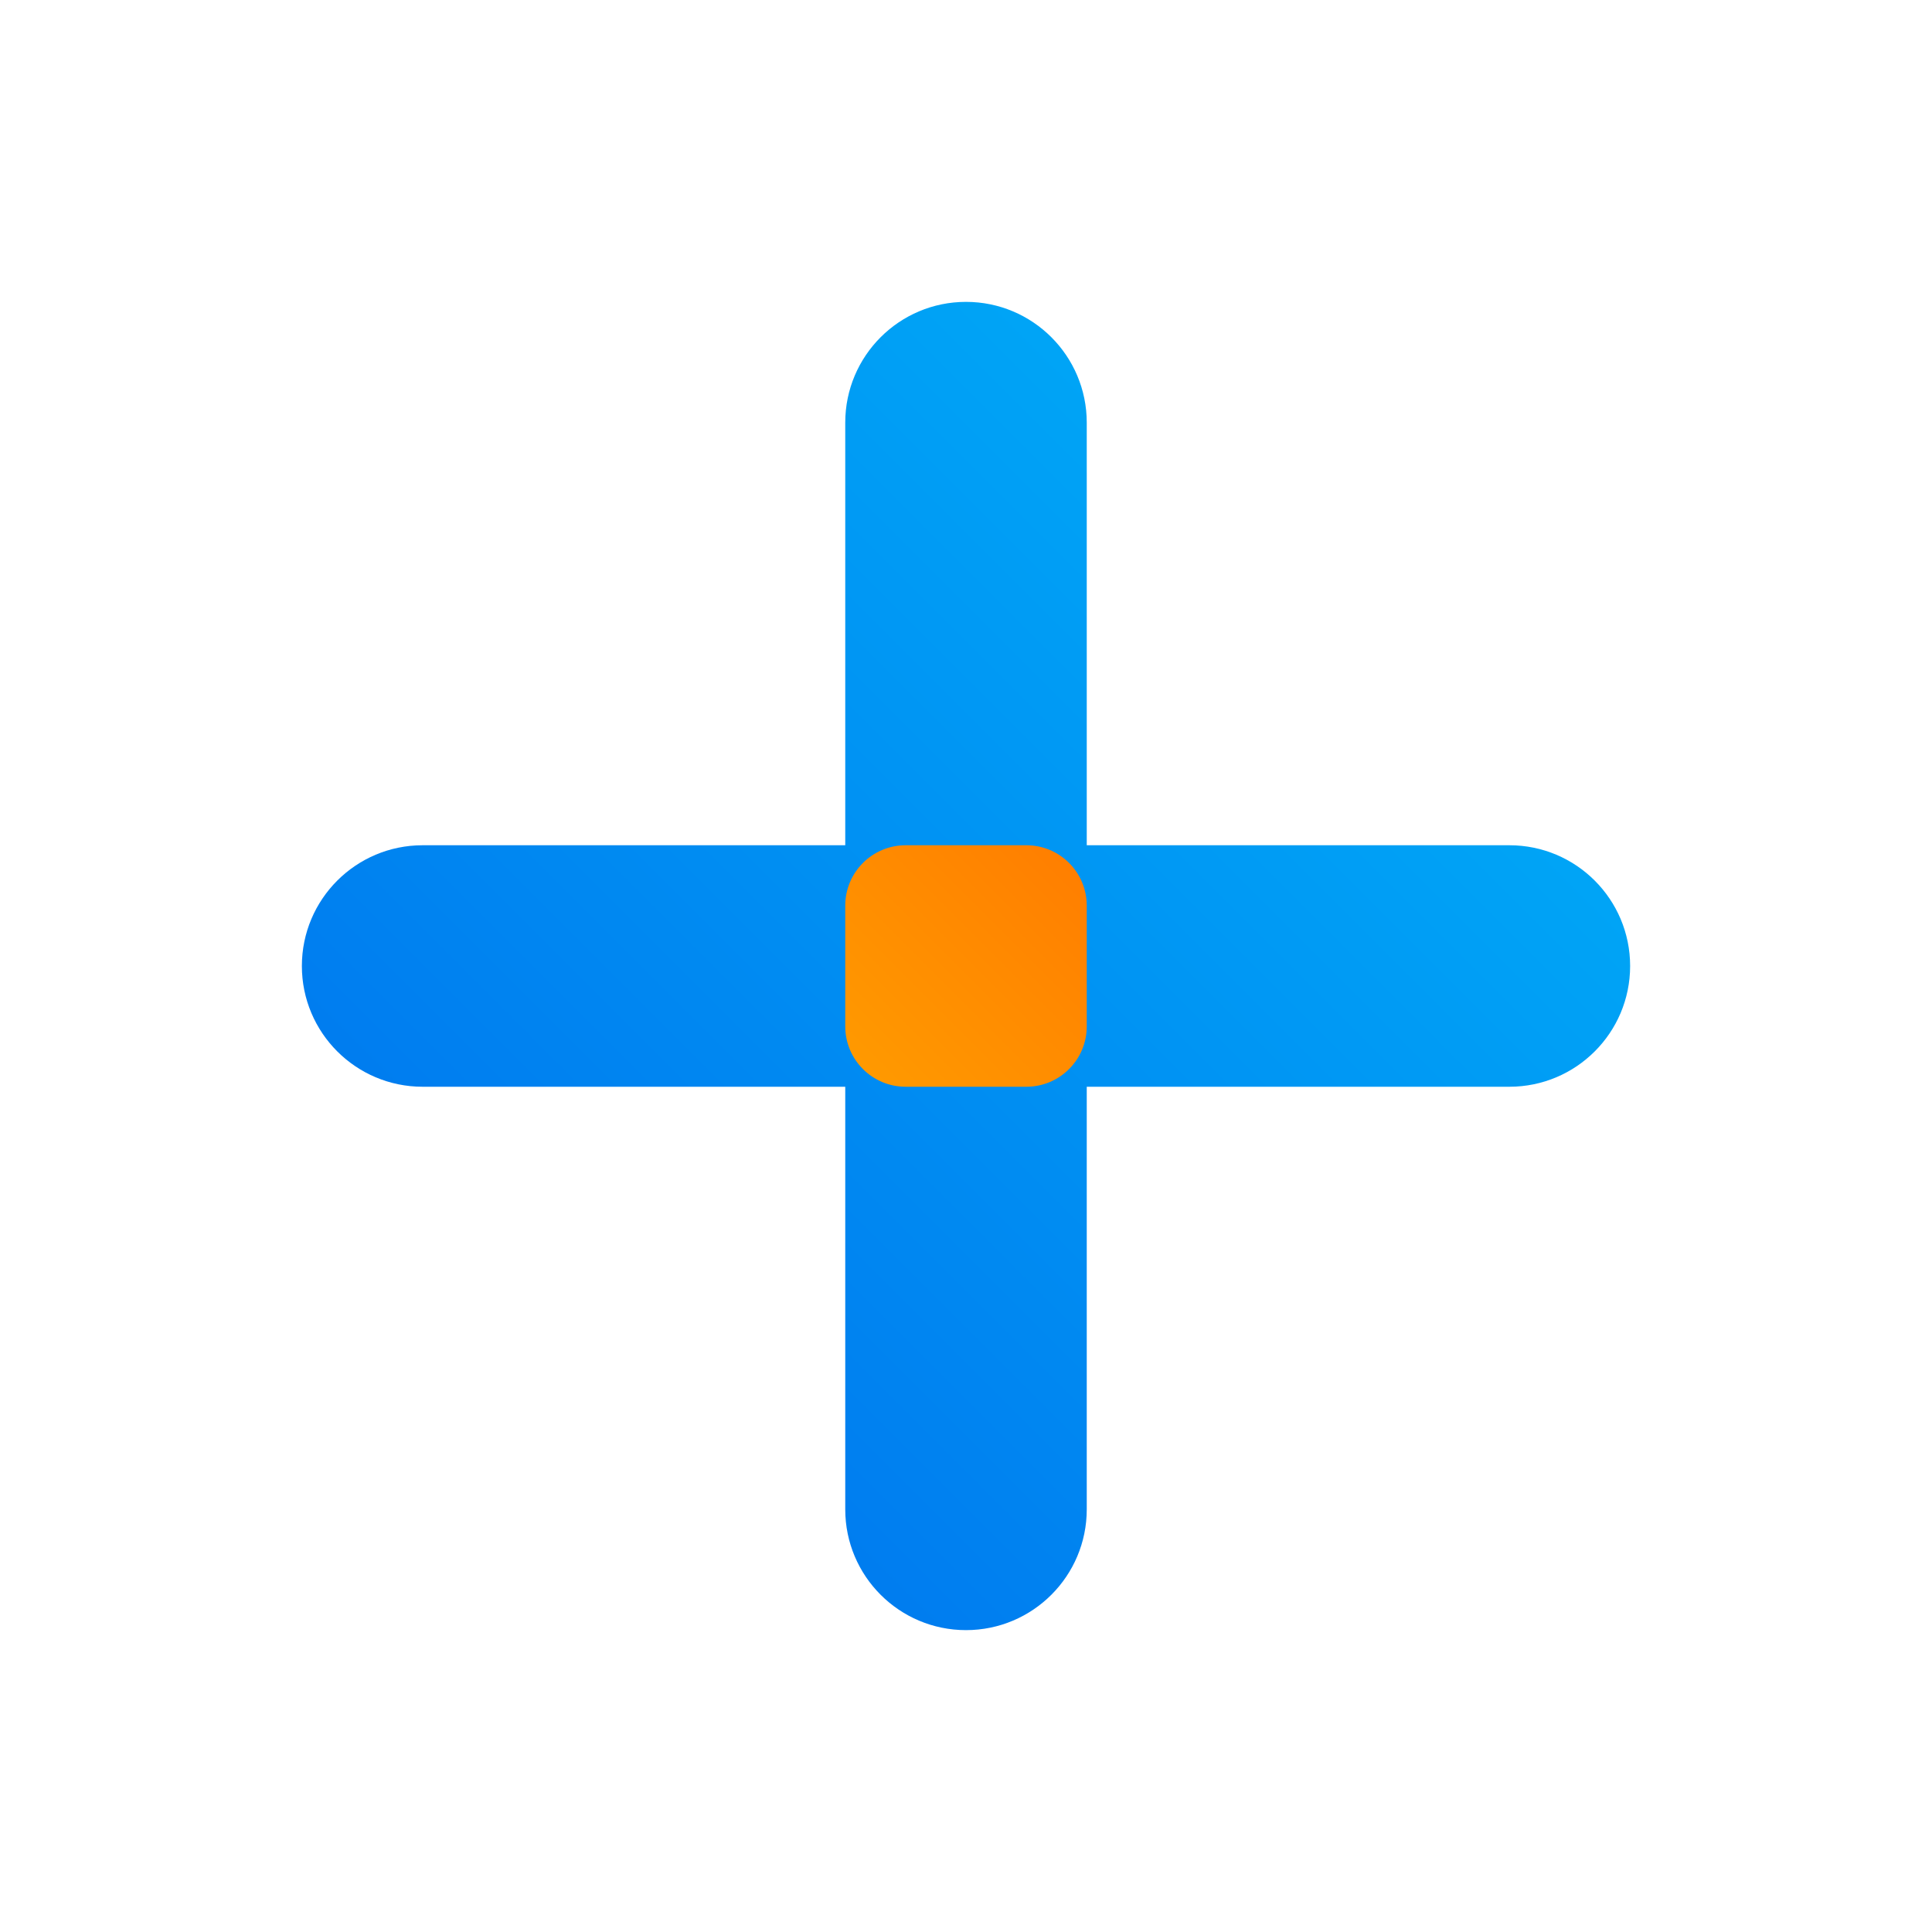
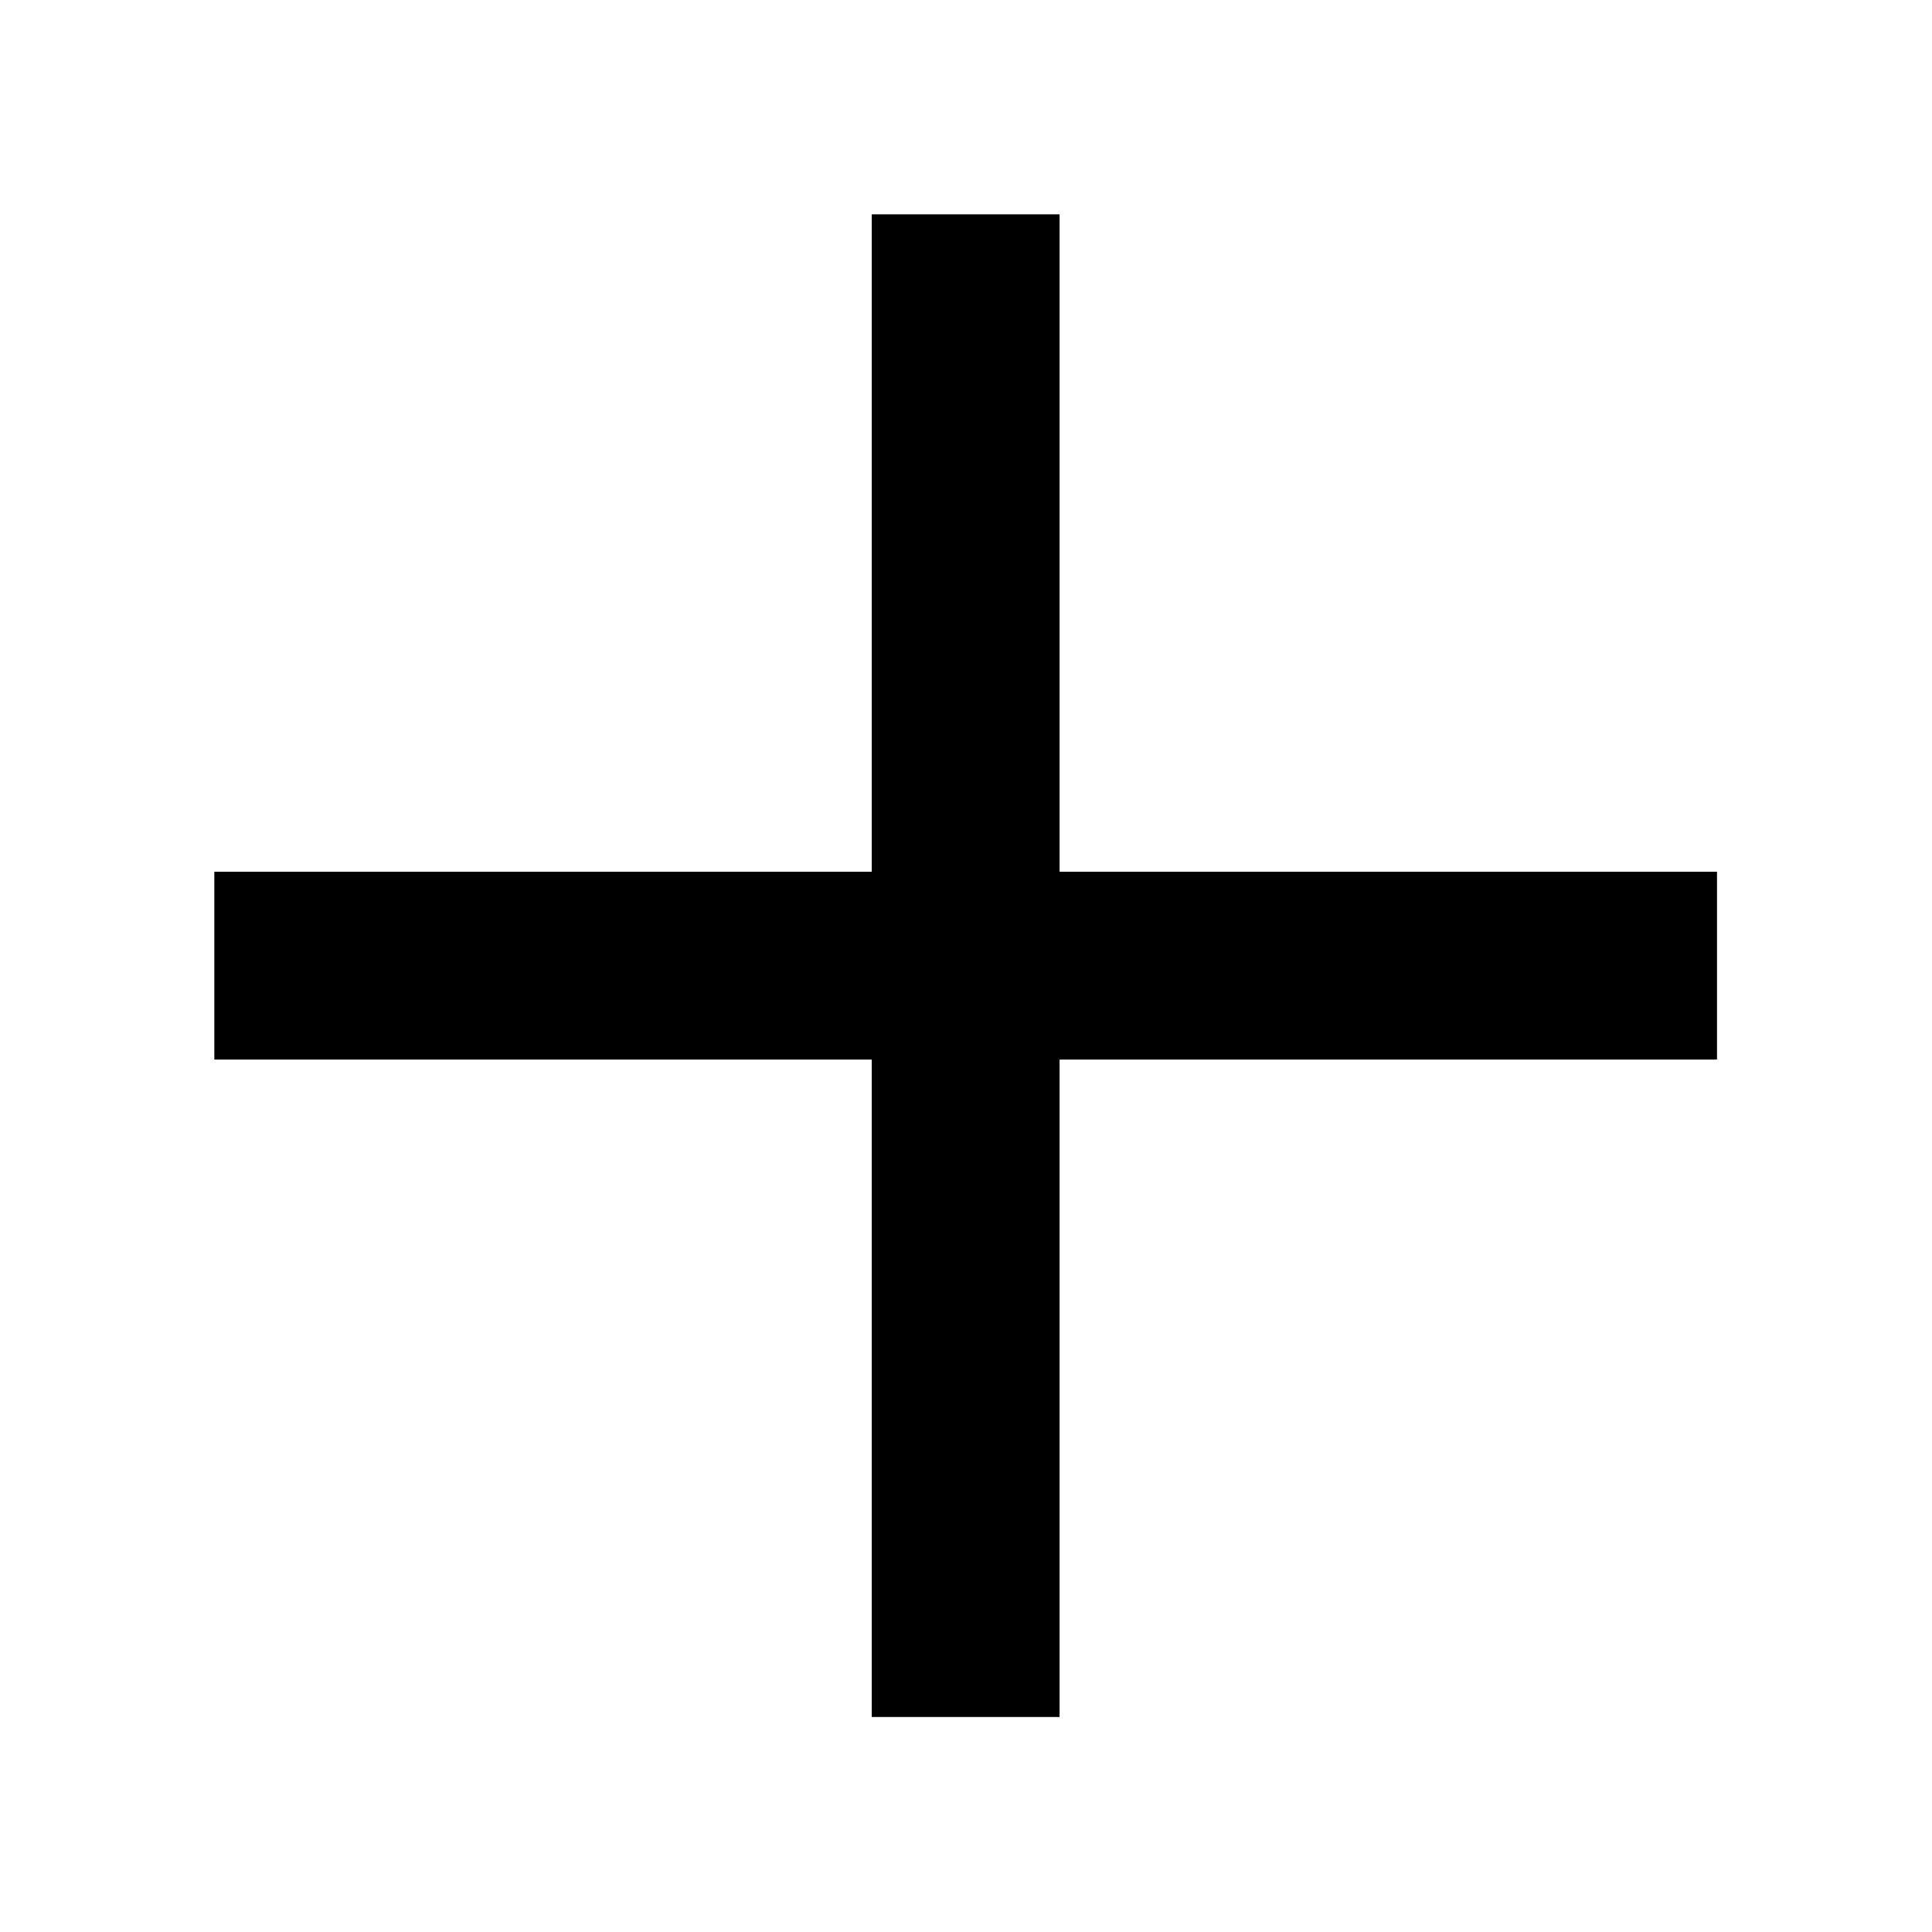
- <svg xmlns="http://www.w3.org/2000/svg" width="64" height="64" viewBox="0 0 64 64" fill="none">
-   <defs>
-     <linearGradient id="ui_blue_grad" x1="0" y1="64" x2="64" y2="0" gradientUnits="userSpaceOnUse">
-       <stop offset="0" stop-color="#005bea" />
-       <stop offset="1" stop-color="#00c6fb" />
-     </linearGradient>
-     <linearGradient id="ui_accent_grad" x1="20" y1="44" x2="44" y2="20" gradientUnits="userSpaceOnUse">
-       <stop offset="0" stop-color="#ffba00" />
-       <stop offset="1" stop-color="#ff5e00" />
-     </linearGradient>
-   </defs>
-   <rect x="28" y="10" width="8" height="44" rx="4" fill="url(#ui_blue_grad)" />
-   <rect x="10" y="28" width="44" height="8" rx="4" fill="url(#ui_blue_grad)" />
-   <rect x="28" y="28" width="8" height="8" rx="2" fill="url(#ui_accent_grad)" />
+ <svg xmlns="http://www.w3.org/2000/svg" fill="#000000" width="800px" height="800px" viewBox="0 0 1920 1920">
+   <g id="SVGRepo_bgCarrier" stroke-width="0" />
+   <g id="SVGRepo_tracerCarrier" stroke-linecap="round" stroke-linejoin="round" />
+   <g id="SVGRepo_iconCarrier">
+     <path d="M866.332 213v653.332H213v186.666h653.332v653.332h186.666v-653.332h653.332V866.332h-653.332V213z" fill-rule="evenodd" />
+   </g>
</svg>
